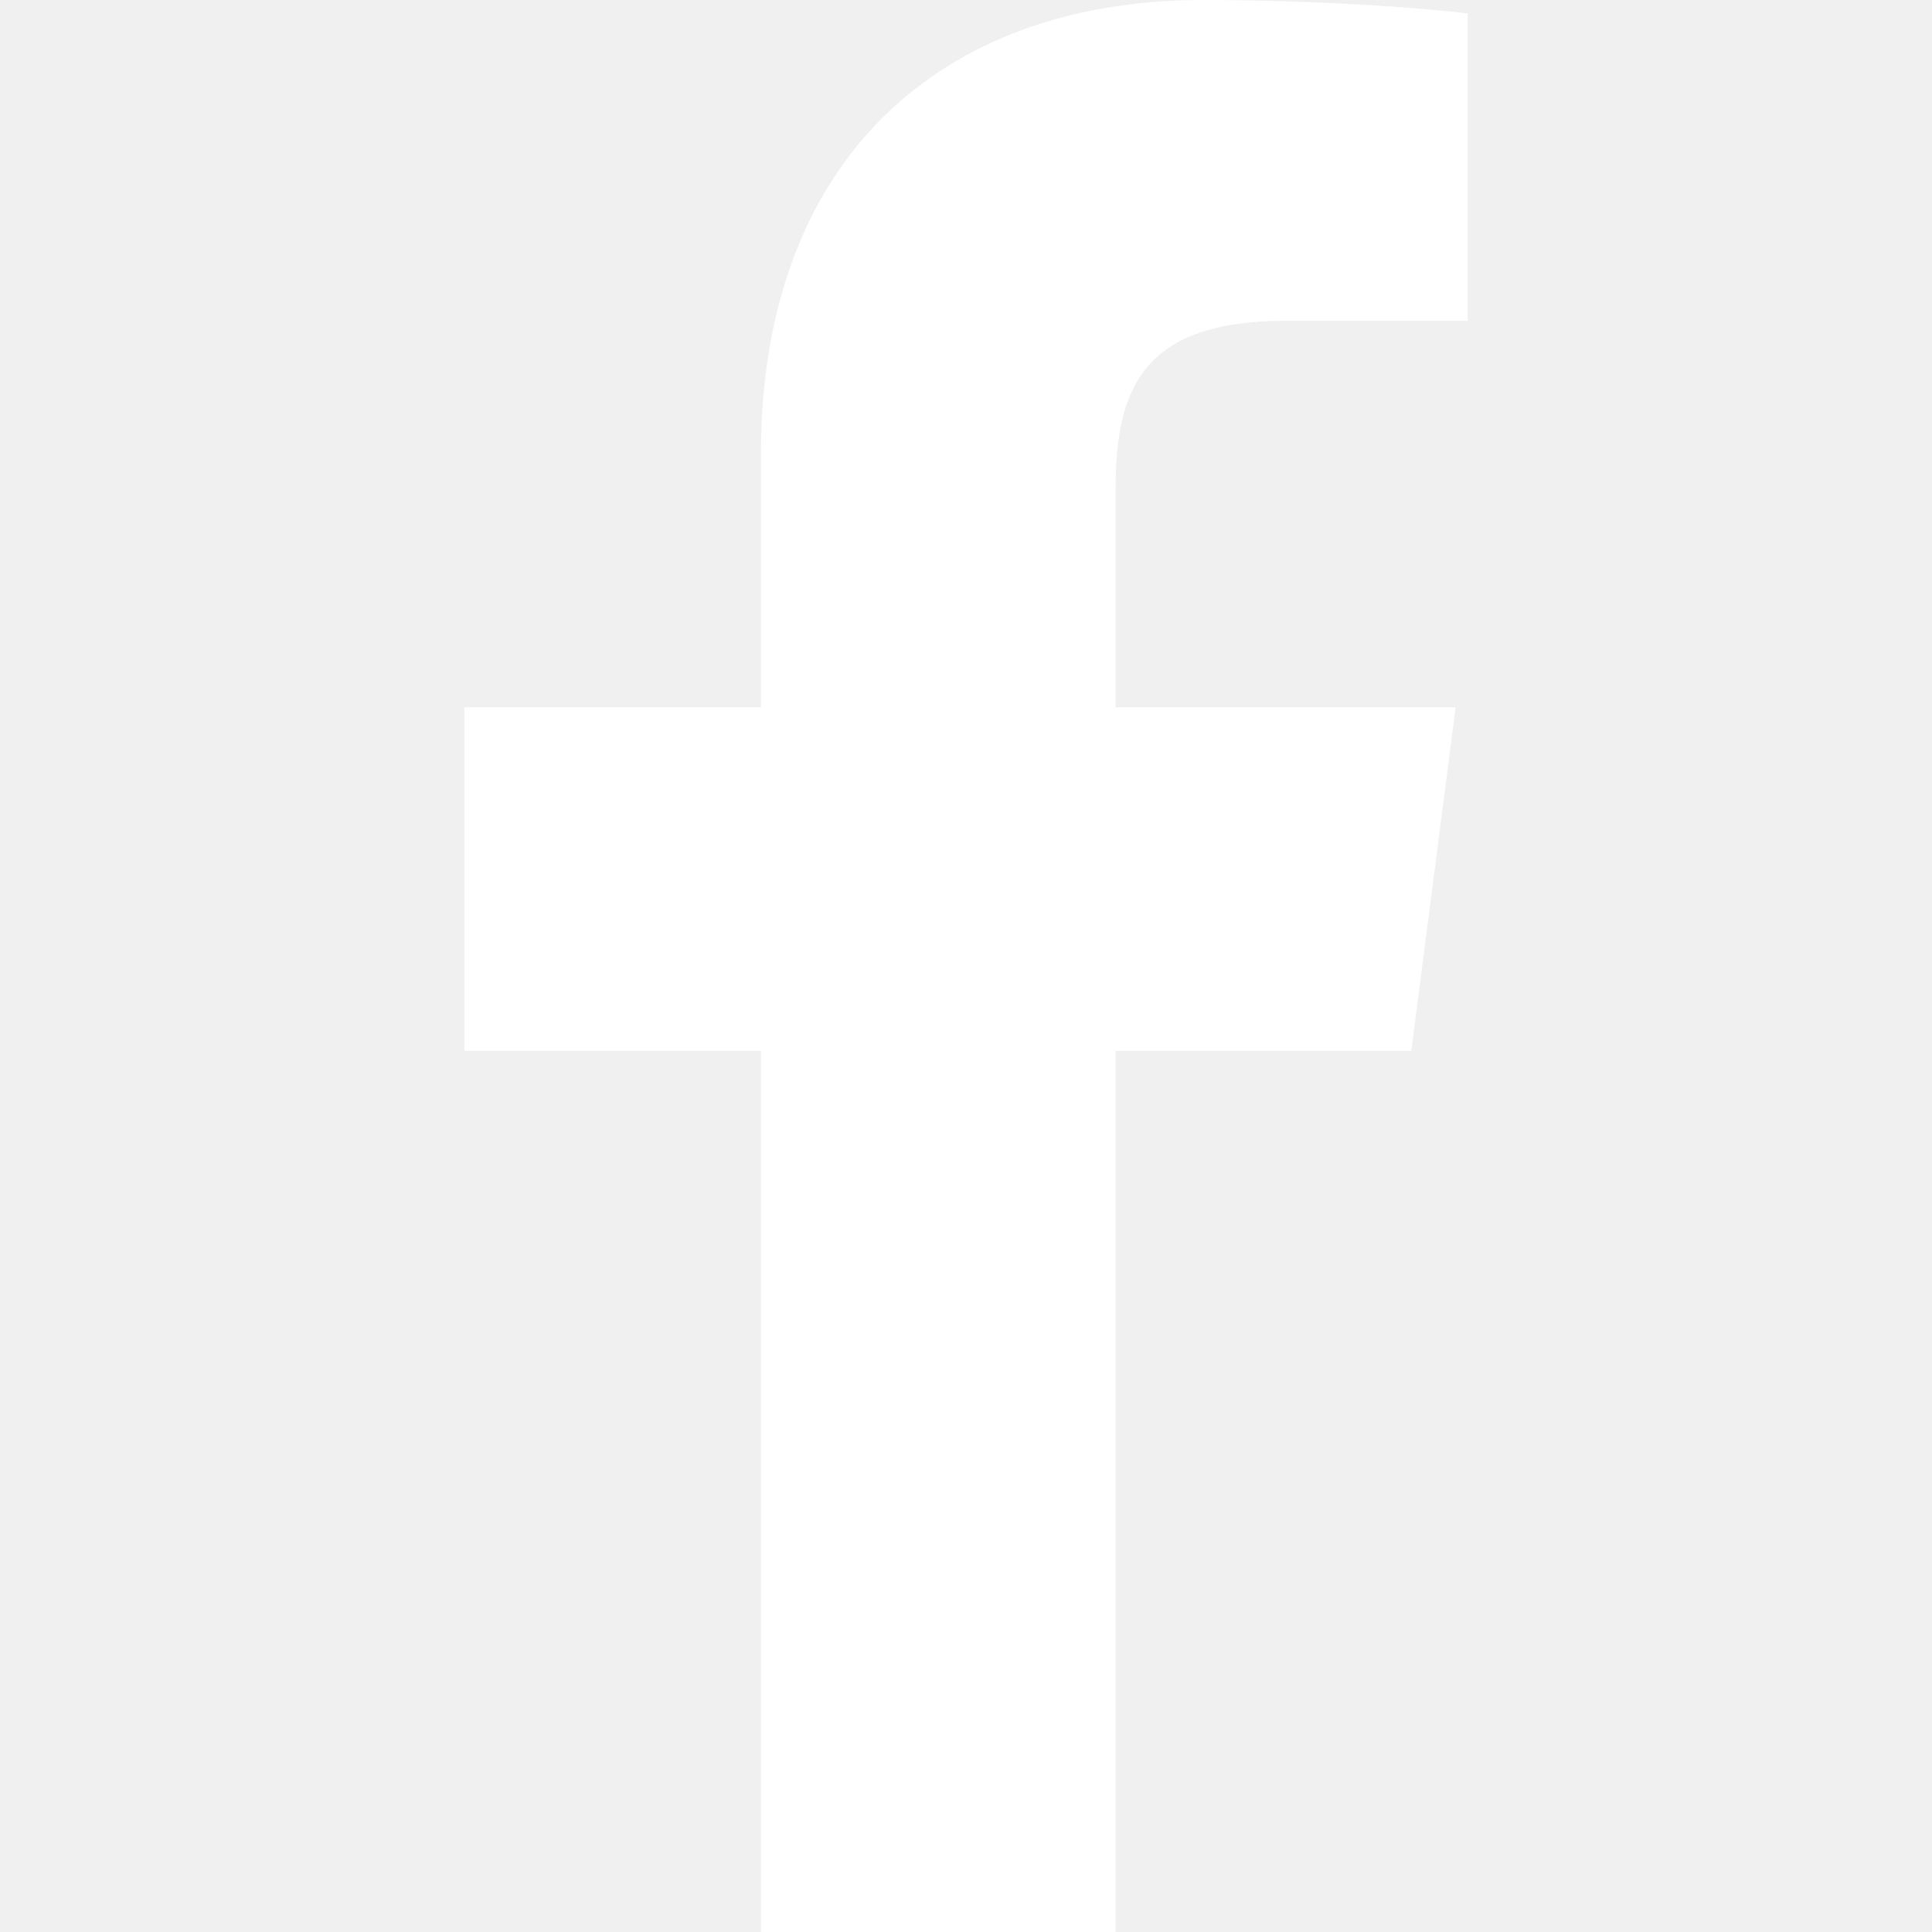
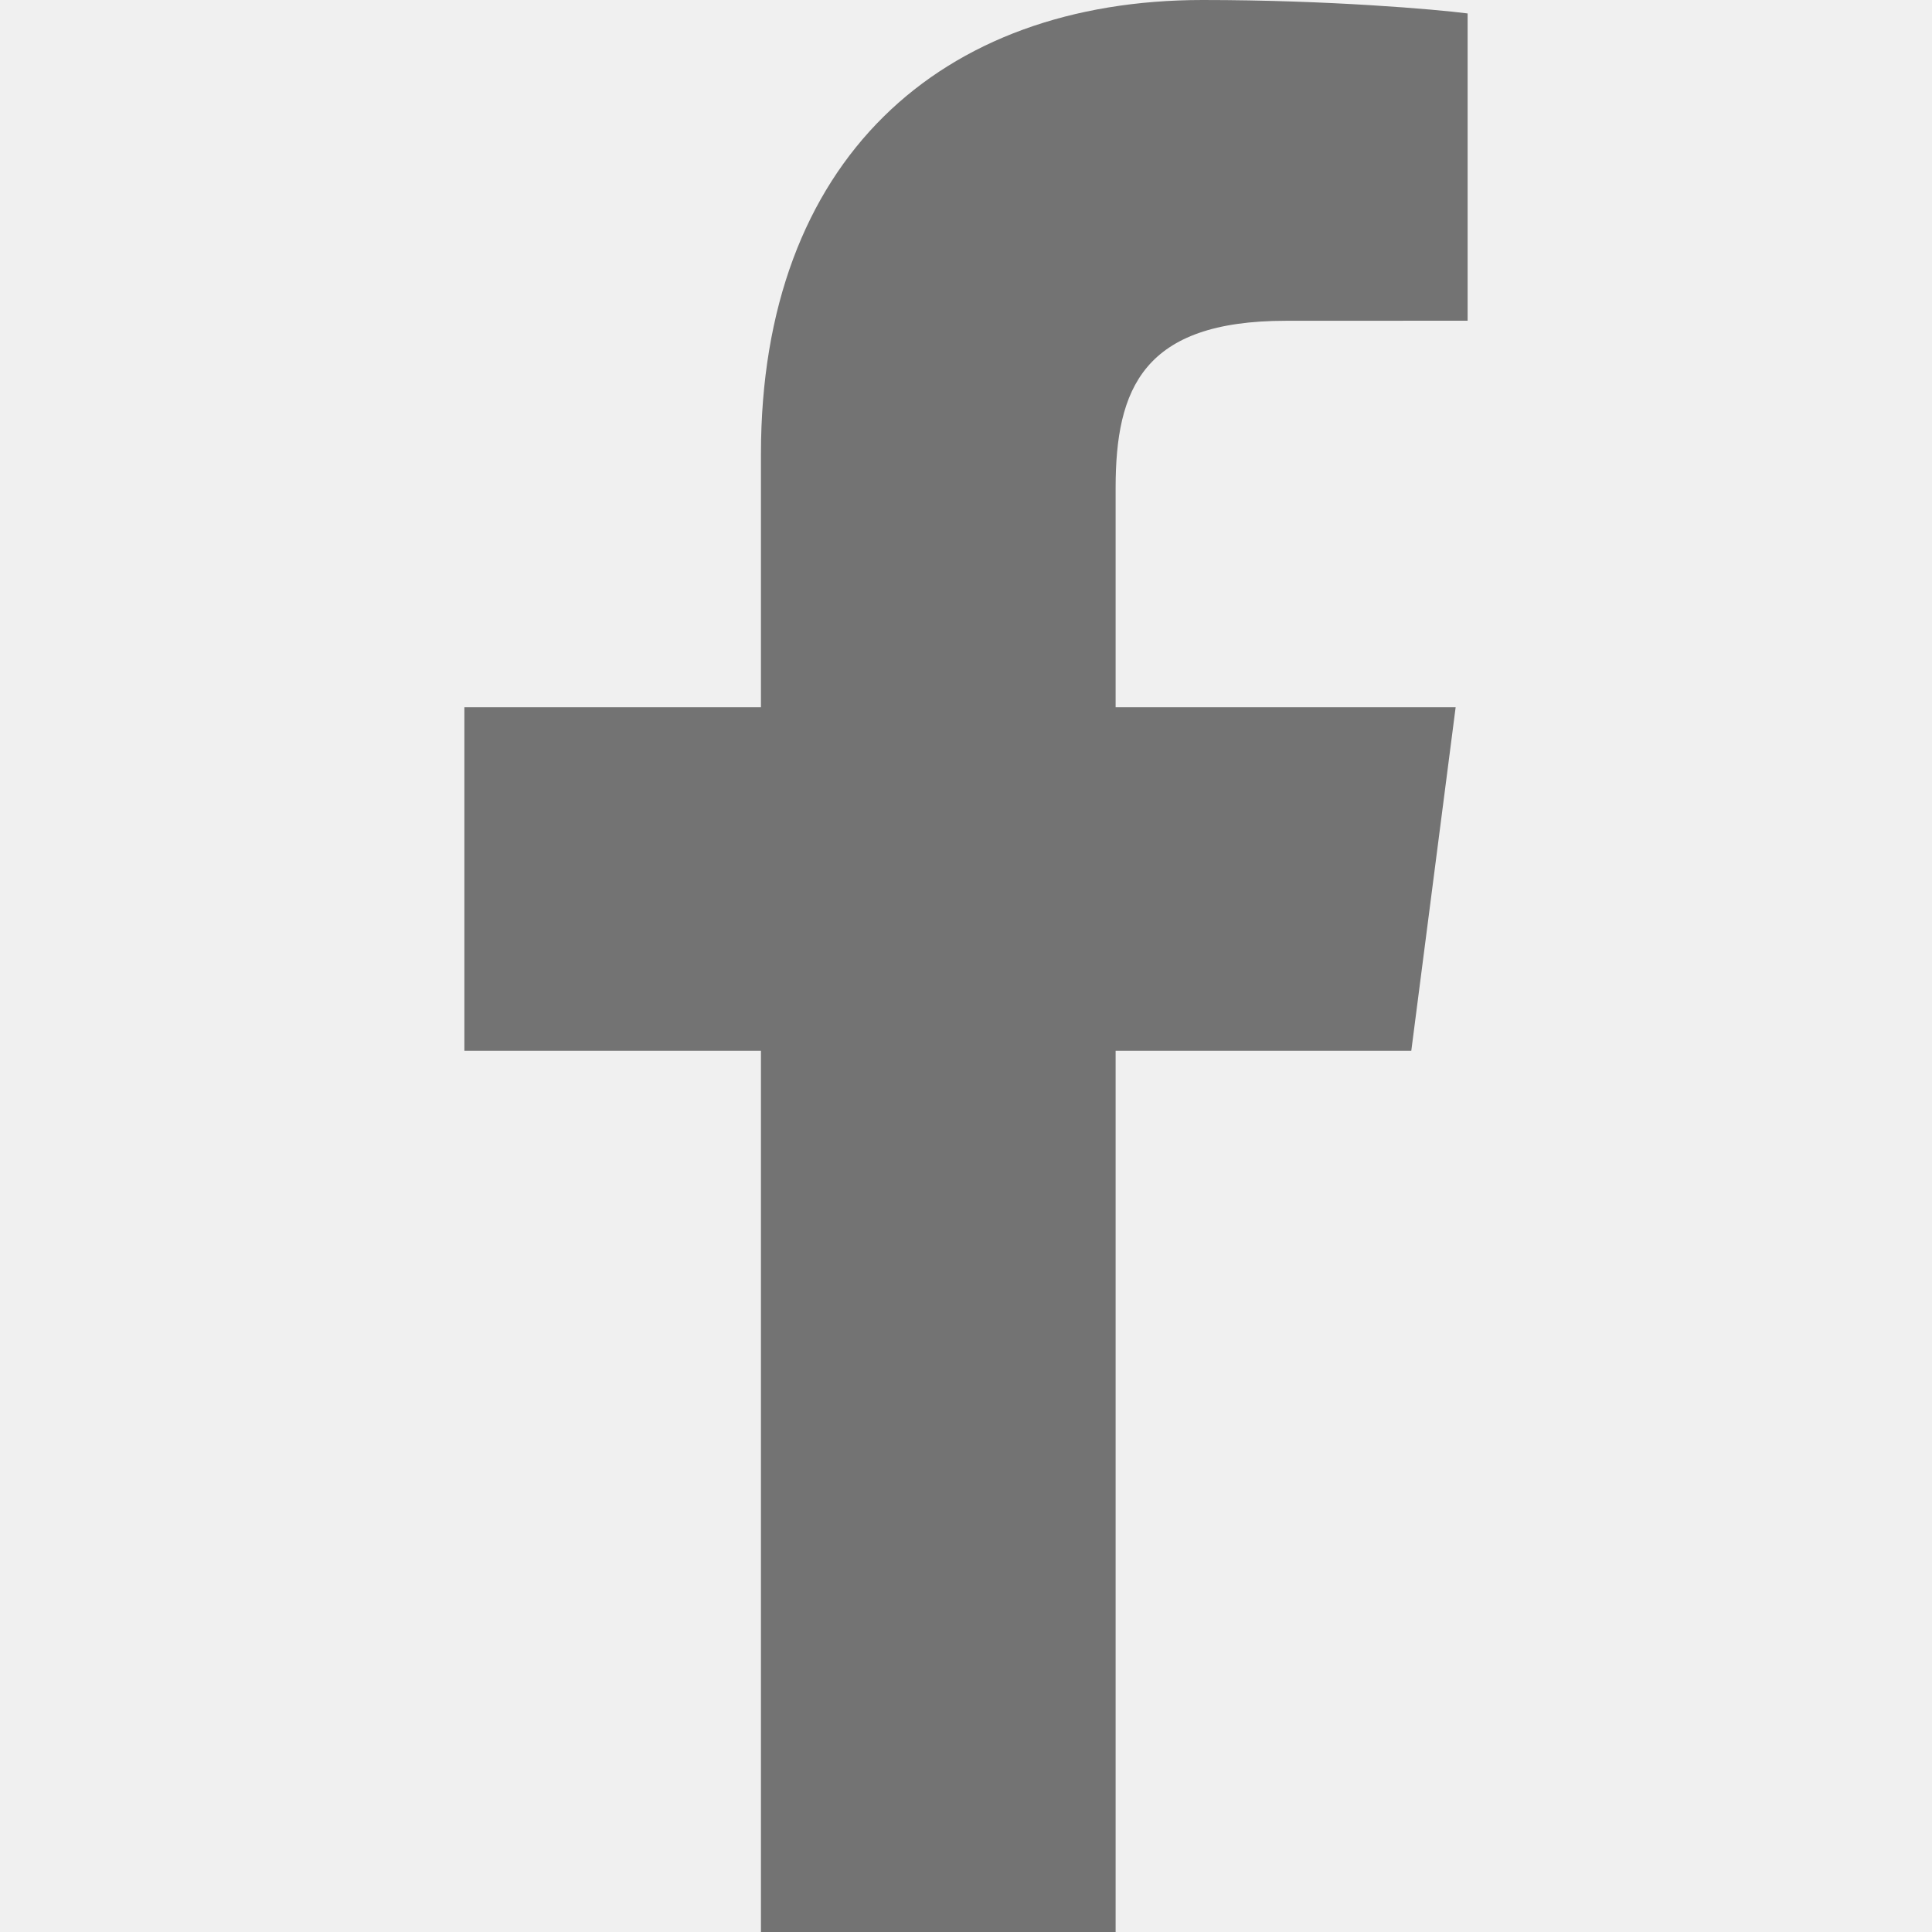
- <svg xmlns="http://www.w3.org/2000/svg" width="512" height="512" viewBox="0 0 155.139 155.139" style="enable-background:new 0 0 512 512" xml:space="preserve">
-   <path d="M89.584 155.139V84.378h23.742l3.562-27.585H89.584V39.184c0-7.984 2.208-13.425 13.67-13.425l14.595-.006V1.08C115.325.752 106.661 0 96.577 0 75.52 0 61.104 12.853 61.104 36.452v20.341H37.29v27.585h23.814v70.761h28.48z" fill="#fff" data-original="#010002" />
+ <svg xmlns="http://www.w3.org/2000/svg" version="1.1" width="512" height="512" x="0" y="0" viewBox="0 0 155.139 155.139" style="enable-background:new 0 0 512 512" xml:space="preserve" class="">
+   <g>
+     <path d="M89.584 155.139V84.378h23.742l3.562-27.585H89.584V39.184c0-7.984 2.208-13.425 13.67-13.425l14.595-.006V1.08C115.325.752 106.661 0 96.577 0 75.52 0 61.104 12.853 61.104 36.452v20.341H37.29v27.585h23.814v70.761h28.48z" style="" fill="#737373" data-original="#010002" opacity="1" class="" />
+   </g>
</svg>
